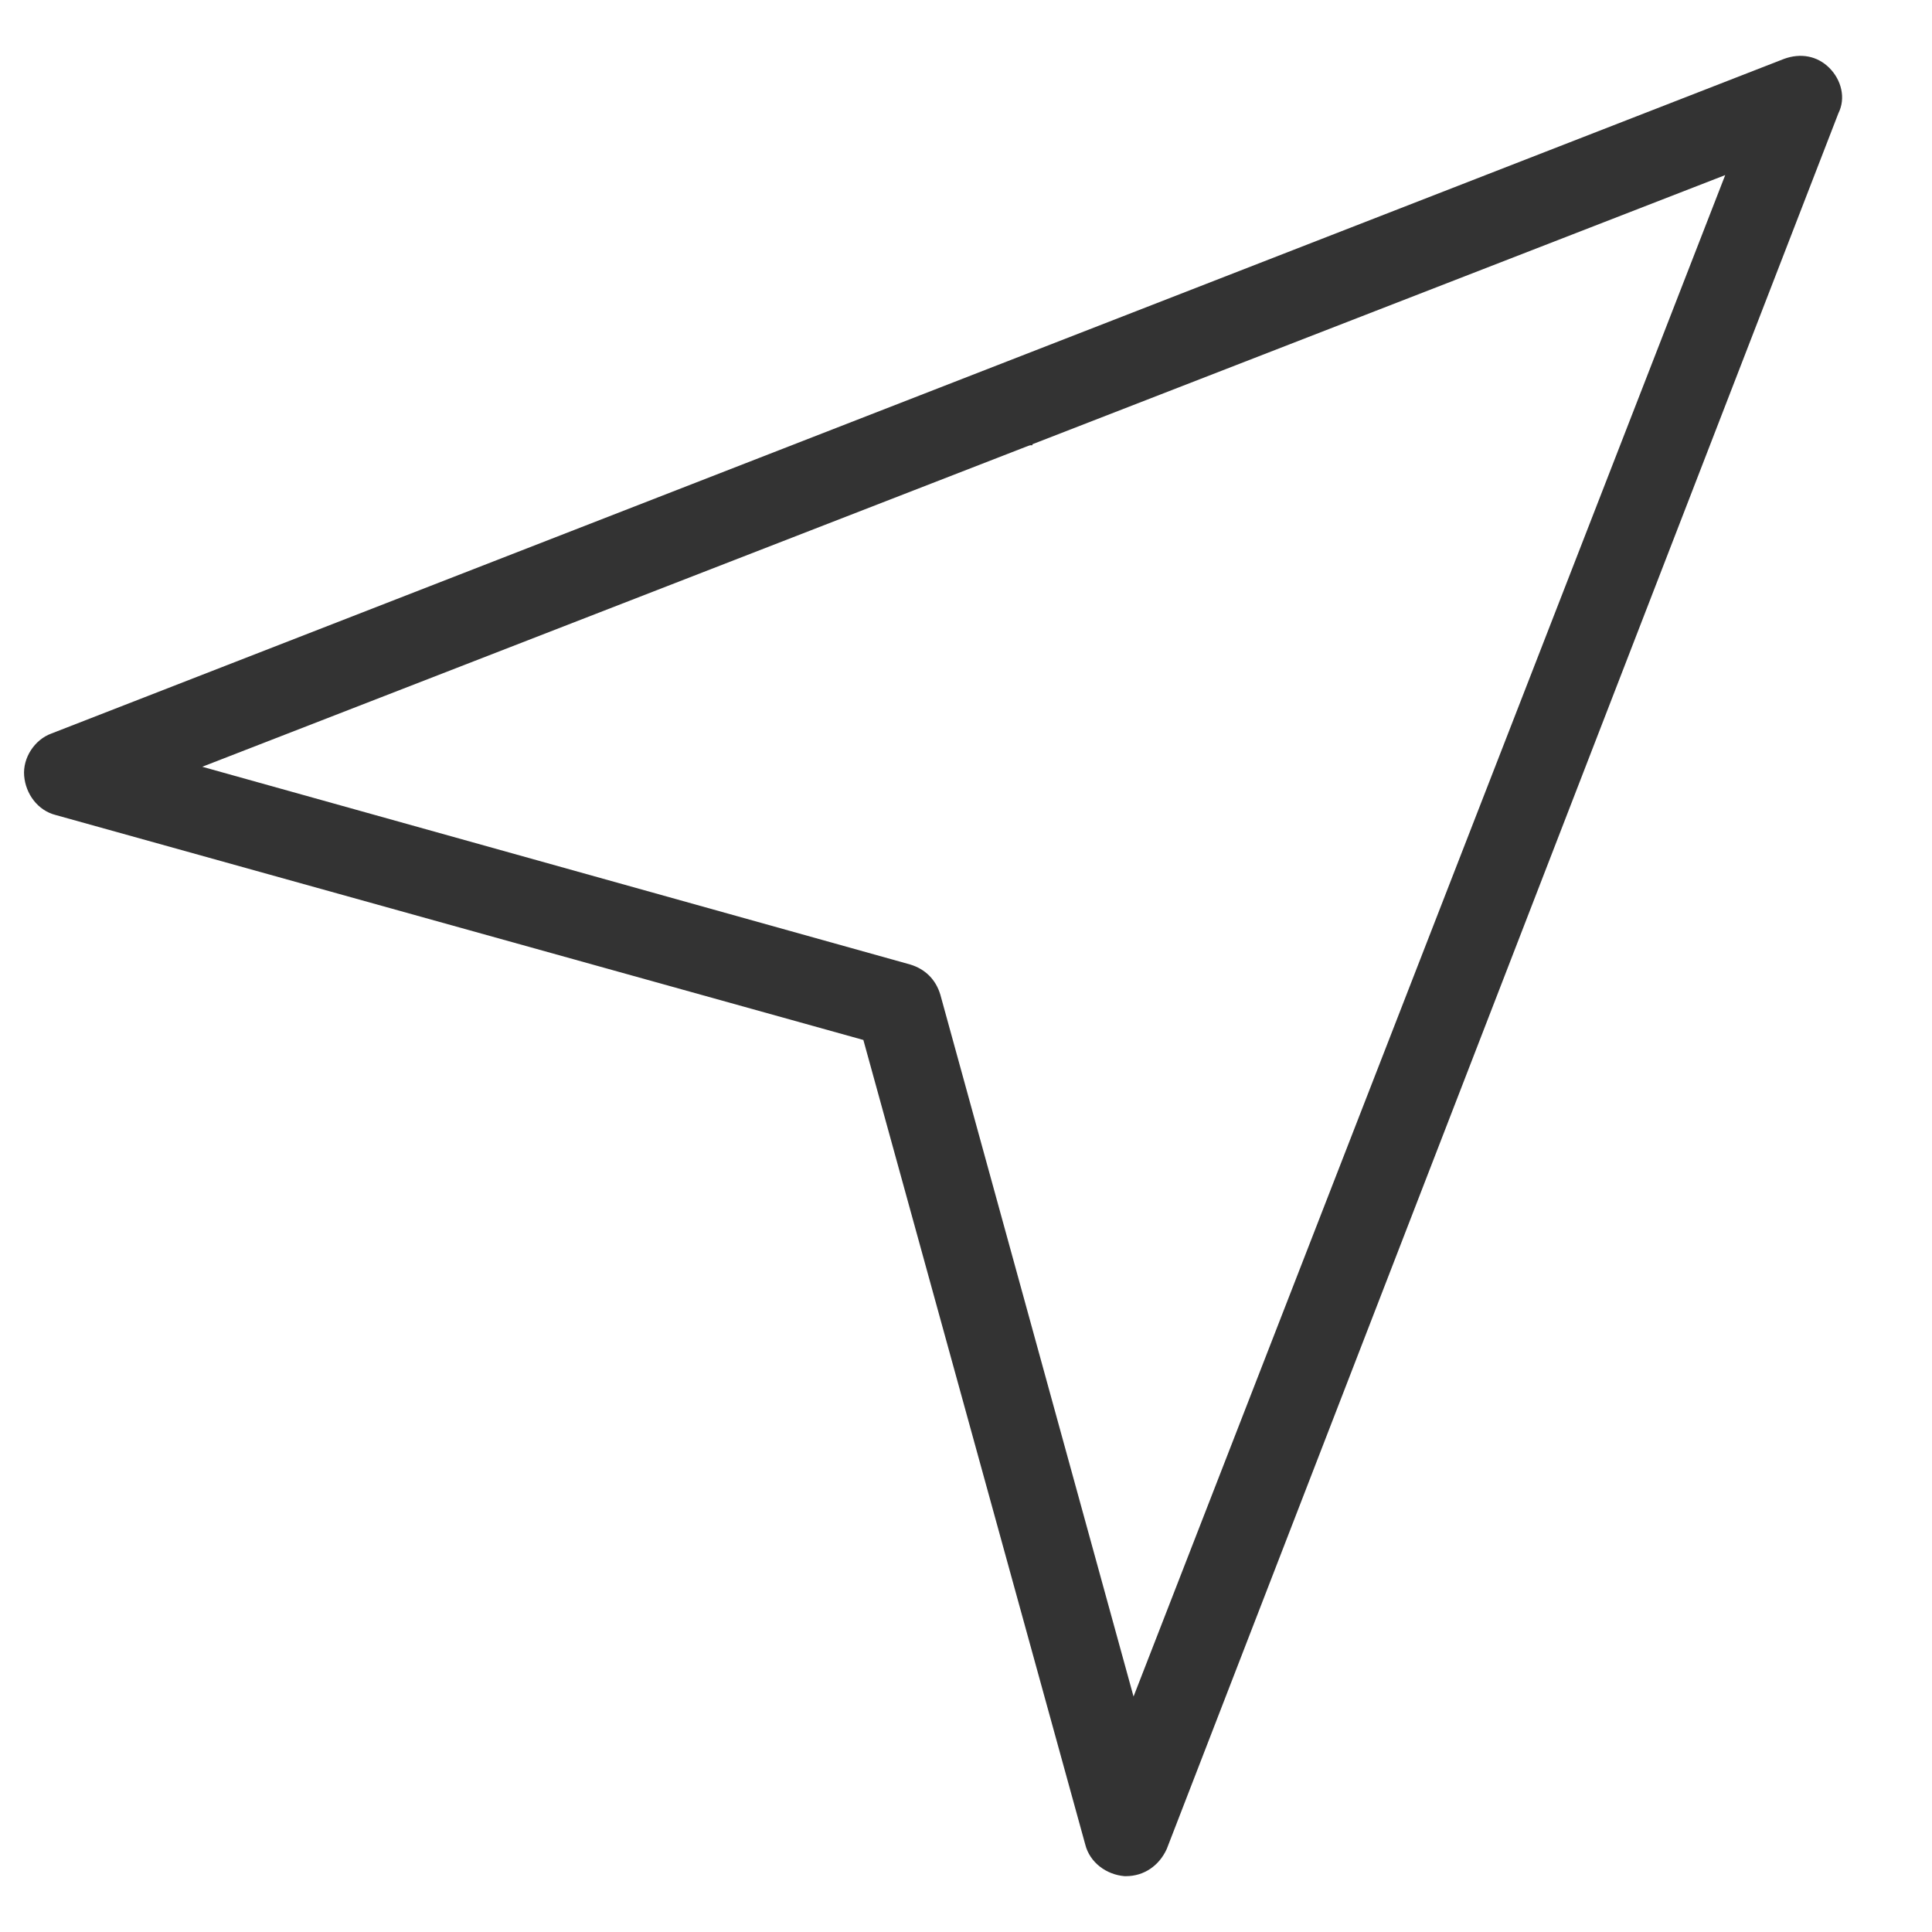
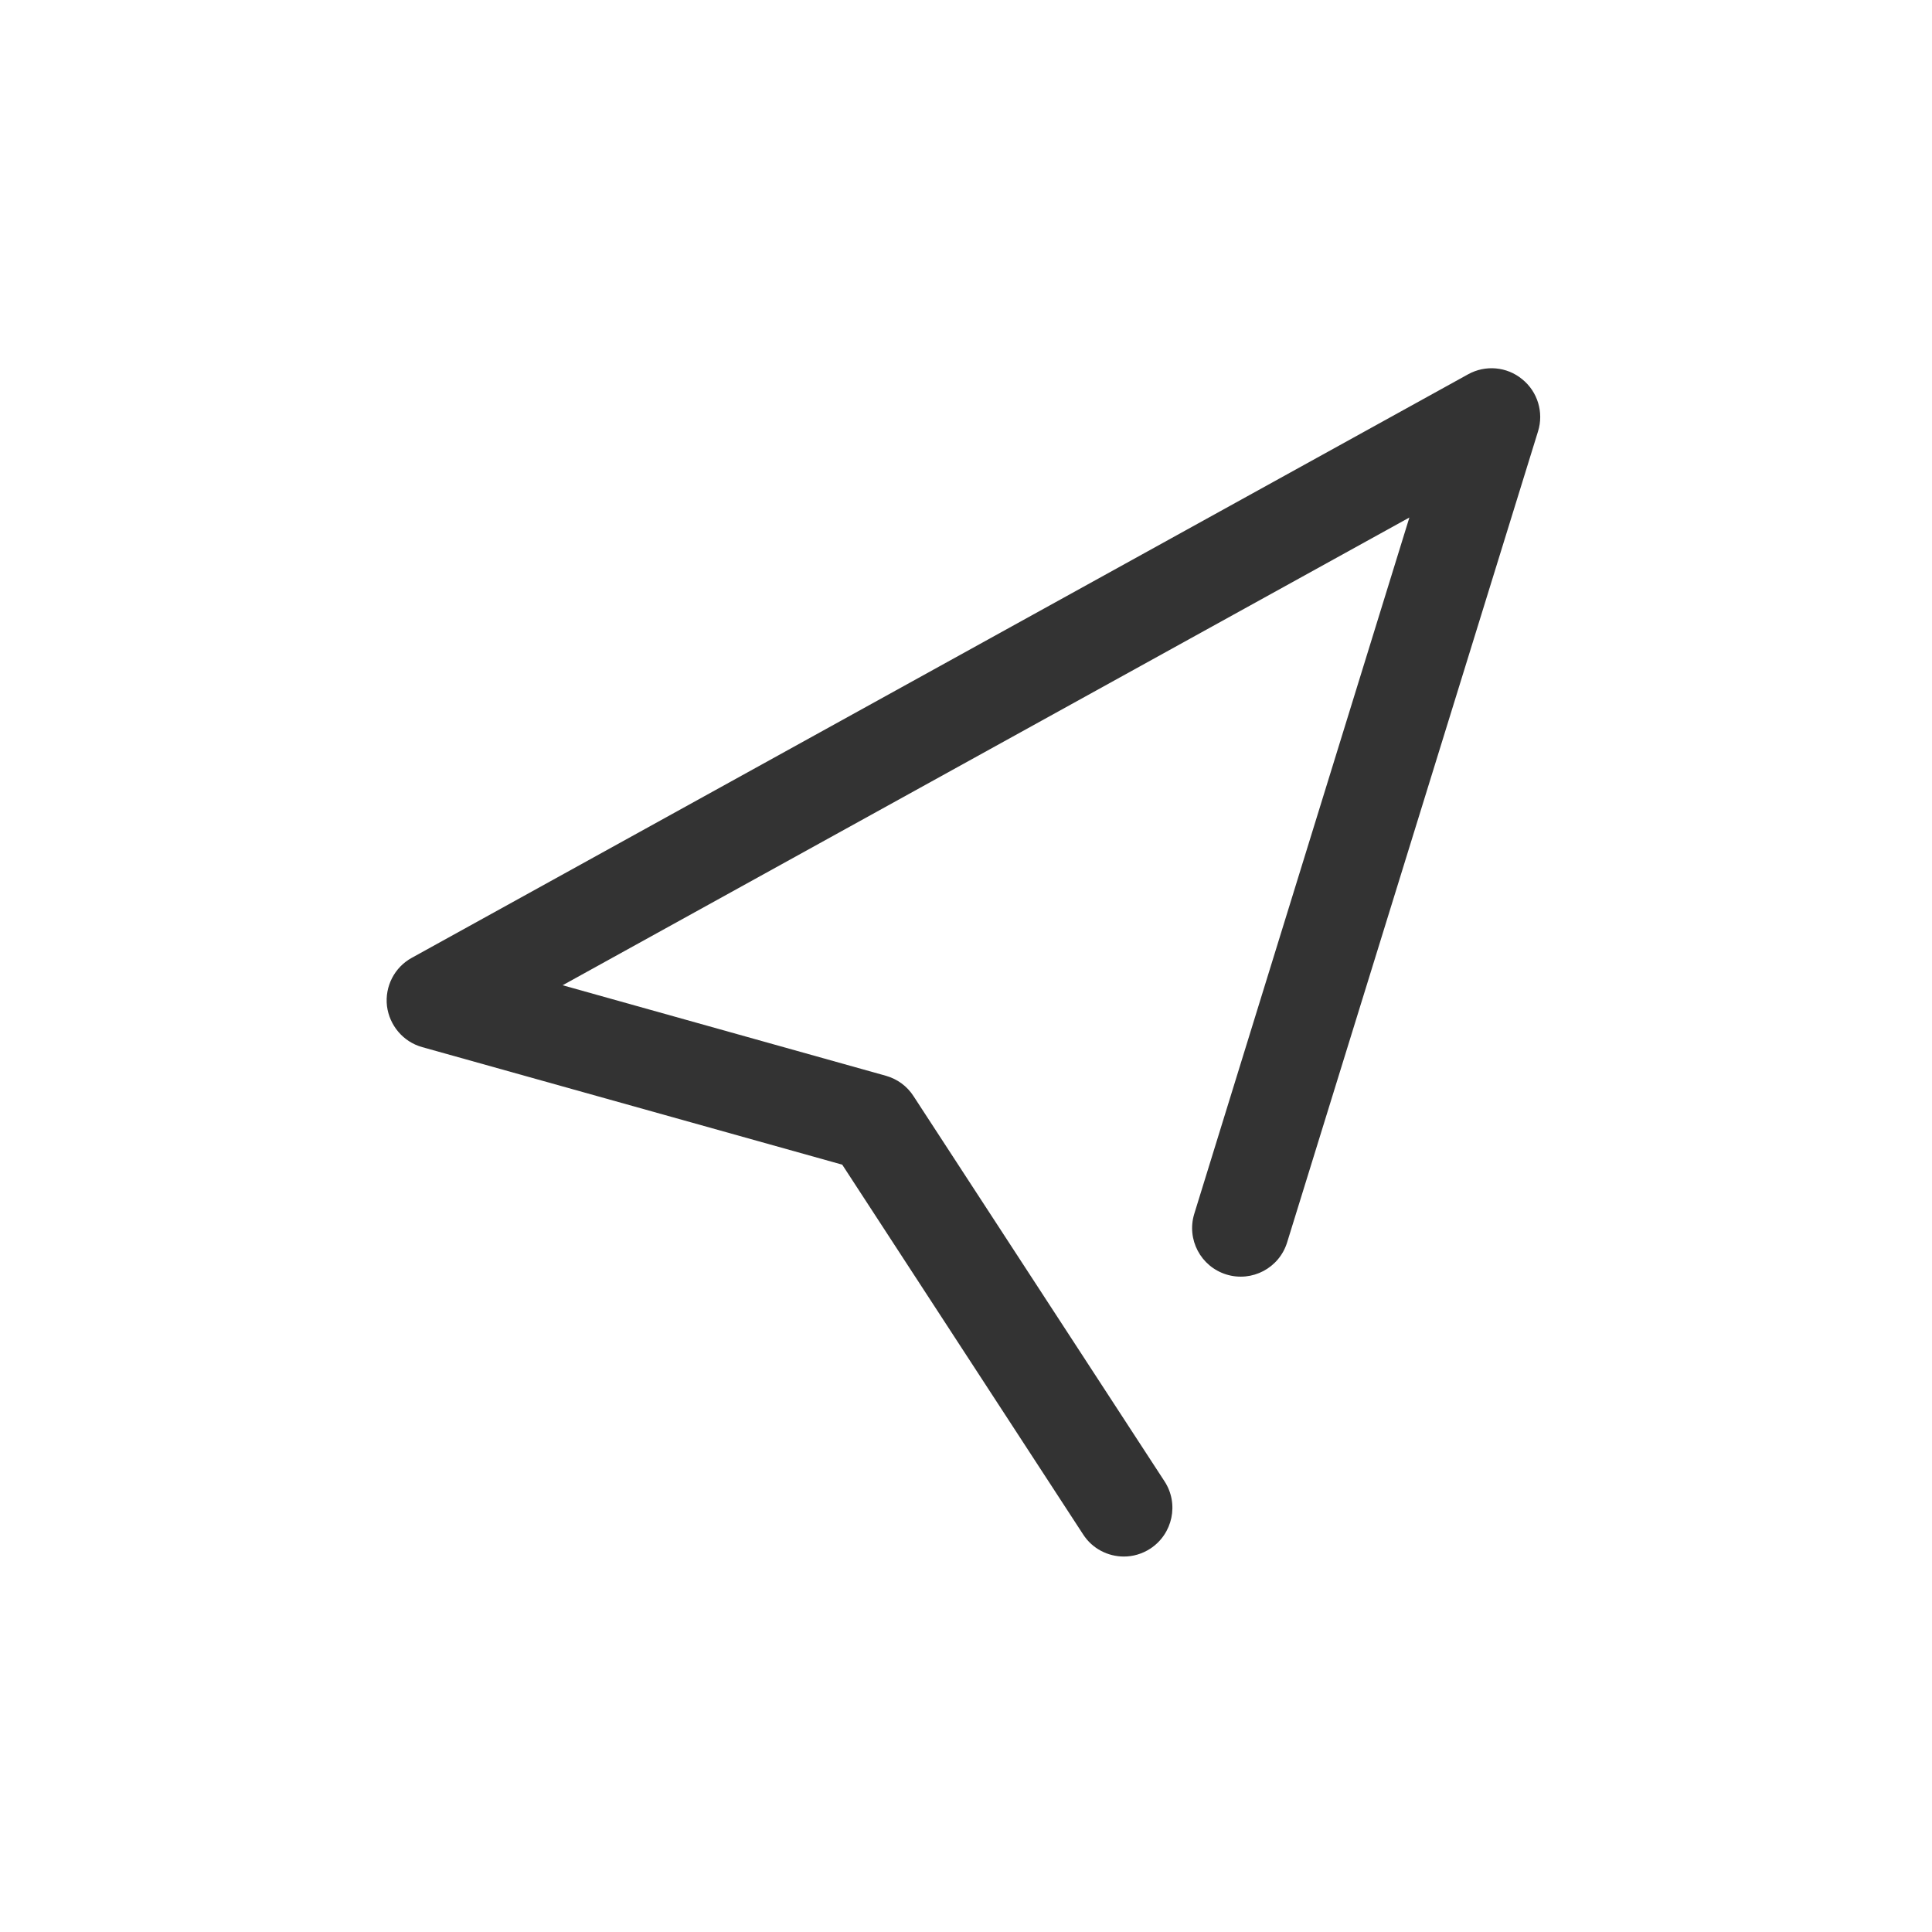
- <svg xmlns="http://www.w3.org/2000/svg" fill="#333333" viewBox="0 0 1024 1024">
-   <path d="M596.8 994.4h-0.8c-9.6-0.8-18.4-7.2-20.8-16.8L457.6 551.2 29.6 432c-9.6-2.4-16-11.2-16.8-20.8-0.8-9.6 5.6-19.2 14.4-22.4L945.6 31.2c8.8-3.2 17.6-1.6 24 4.8 6.4 6.4 8.8 16 4.8 24l-356 920c-4 8.8-12 14.4-21.6 14.4zM107.2 406.4l375.2 104.8c8 2.4 13.6 8 16 16l102.4 372 313.6-806.4L107.2 406.4z" fill="" p-id="1763" />
-   <path d="M494.4 207.2h52.8v28.8h-52.8z" fill="" p-id="1764" />
+ <svg xmlns="http://www.w3.org/2000/svg" fill="#333333" viewBox="0 0 1024 1024" width="200" height="200">
+   <path d="M595.7 825c-8.4 0-16.7-4.1-21.6-11.7l-127.7-196L223.8 555c-10.1-2.8-17.4-11.5-18.7-21.8-1.2-10.4 4-20.5 13.1-25.5l559.9-309.3c9.2-5.1 20.6-4.1 28.7 2.6 8.2 6.6 11.5 17.6 8.4 27.6l-133 429.9c-4.2 13.6-18.6 21.2-32.2 17-13.6-4.2-21.2-18.6-17-32.2l114-369-448.8 247.9 171.4 48c6 1.7 11.2 5.5 14.6 10.8l133 204.1c7.8 11.9 4.4 27.9-7.5 35.7-4.3 2.8-9.2 4.2-14 4.2z" p-id="24755" />
</svg>
